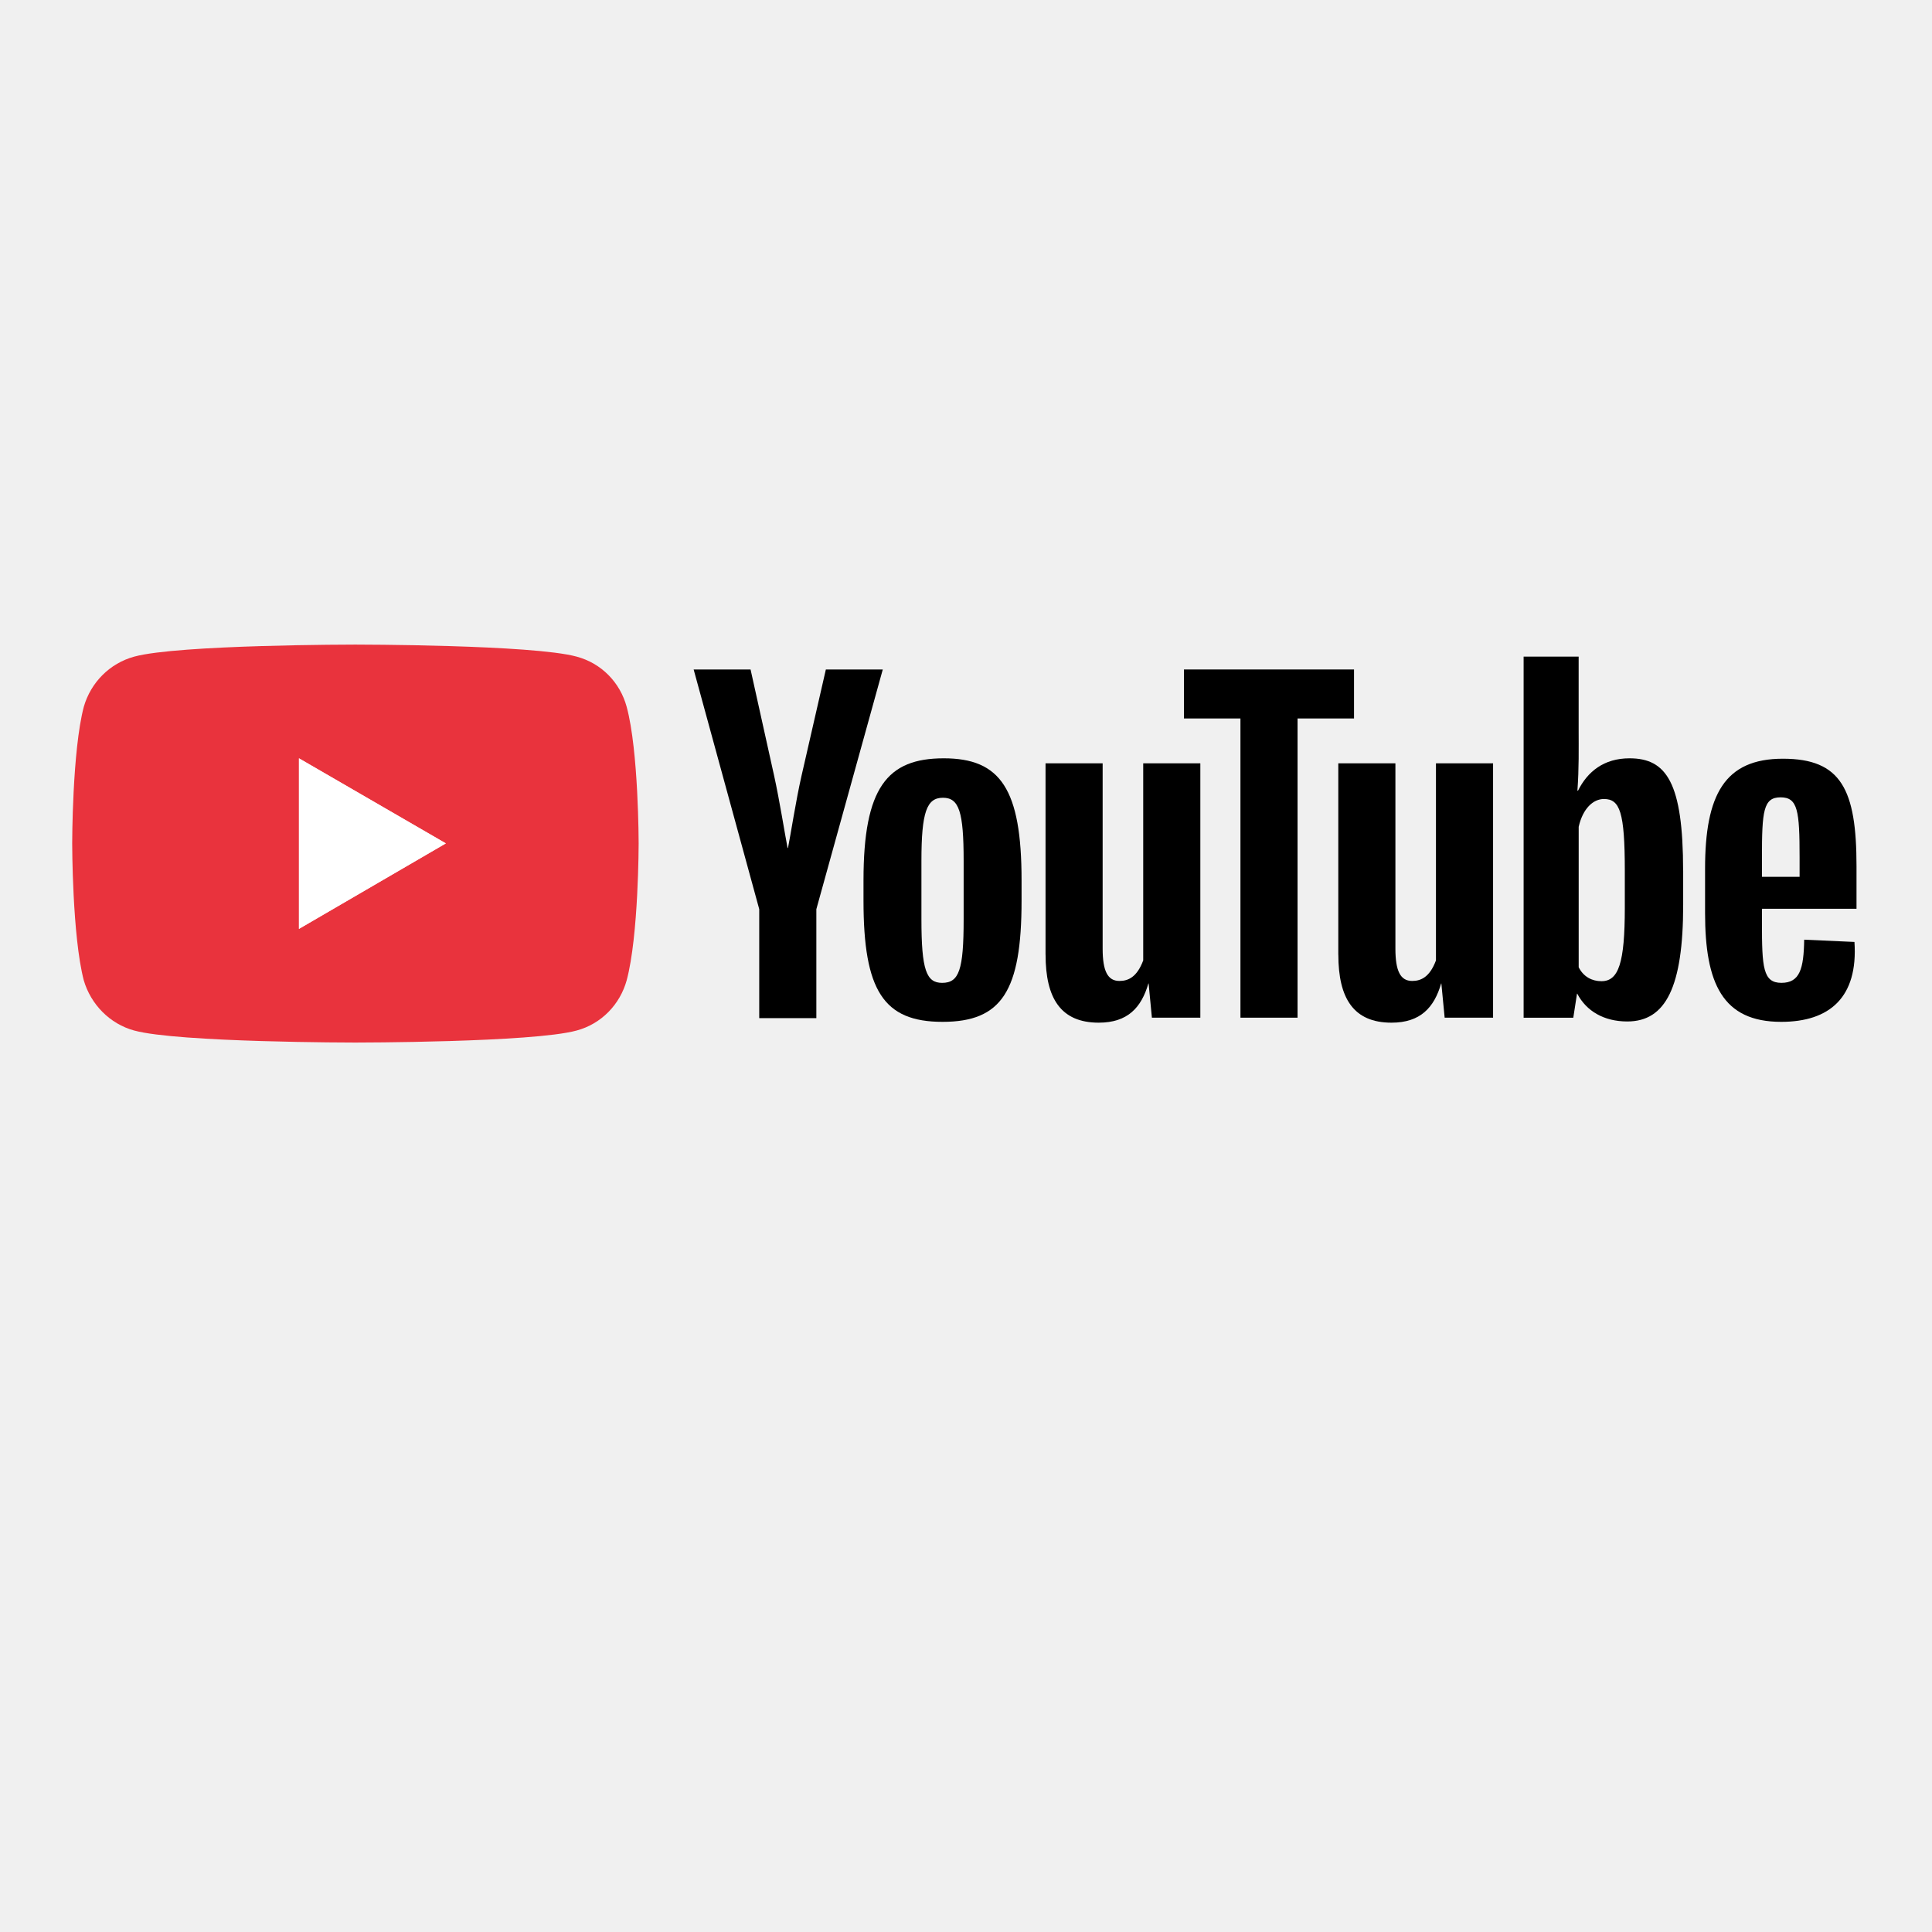
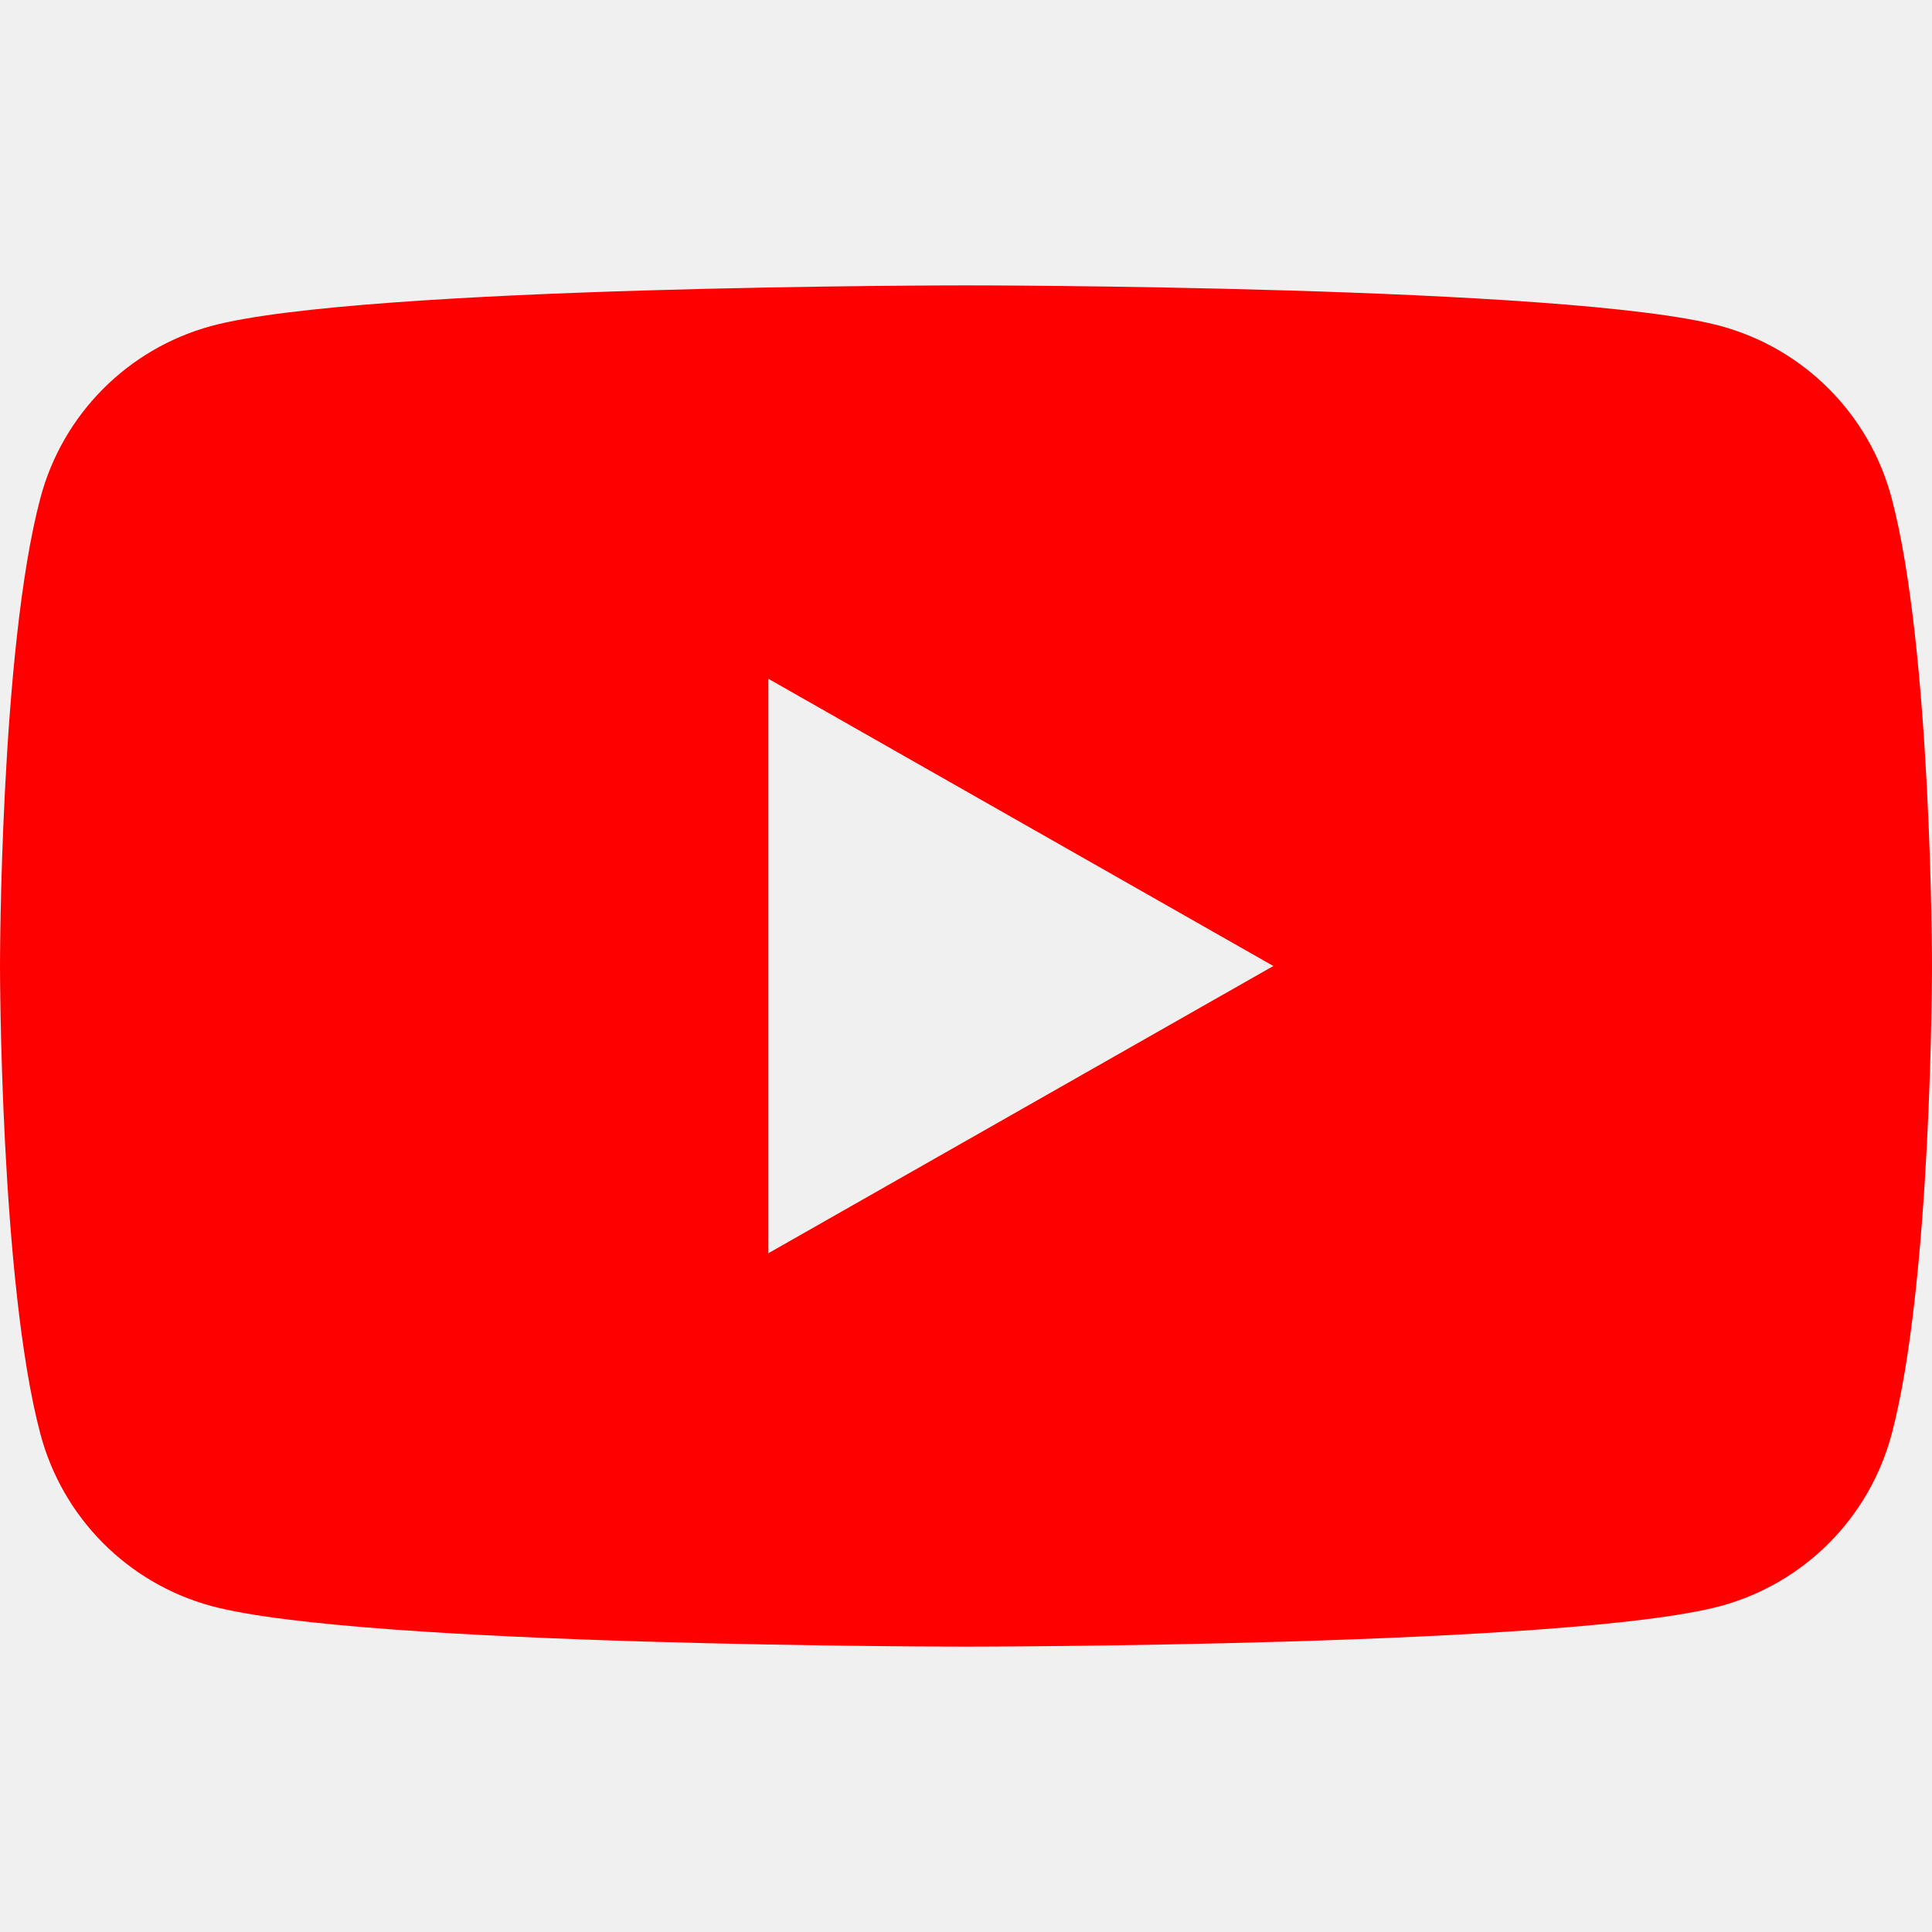
- <svg xmlns="http://www.w3.org/2000/svg" width="500" zoomAndPan="magnify" viewBox="0 0 375 375" height="500" preserveAspectRatio="xMidYMid meet" version="1.0">
-   <defs>
-     <clipPath id="1320fd0ec5">
-       <path d="M 14 125.113 L 124 125.113 L 124 202.363 L 14 202.363 Z M 14 125.113 " clip-rule="nonzero" />
-     </clipPath>
-     <clipPath id="e9db76df03">
-       <path d="M 330 147 L 360.977 147 L 360.977 199 L 330 199 Z M 330 147 " clip-rule="nonzero" />
-     </clipPath>
-   </defs>
-   <g clip-path="url(#1320fd0ec5)">
-     <path fill="#e9333d" d="M 26.062 200.031 C 21.32 198.742 17.629 194.957 16.262 190.285 C 14.012 181.664 14.012 163.699 14.012 163.699 C 14.012 163.699 14.012 145.738 16.262 137.199 C 17.625 132.445 21.32 128.738 26.062 127.449 C 34.574 125.113 68.949 125.113 68.949 125.113 C 68.949 125.113 103.406 125.113 111.918 127.449 C 116.734 128.738 120.348 132.445 121.637 137.195 C 123.961 145.734 123.961 163.699 123.961 163.699 C 123.961 163.699 123.961 181.664 121.637 190.281 C 120.348 194.953 116.734 198.734 111.918 200.027 C 103.406 202.359 68.949 202.359 68.949 202.359 C 68.949 202.359 34.574 202.359 26.062 200.027 Z M 58.027 180.297 L 86.539 163.703 L 58.027 147.188 Z M 58.027 180.297 " fill-opacity="1" fill-rule="nonzero" />
-   </g>
-   <path fill="#ffffff" d="M 58.027 180.297 L 86.539 163.699 L 58.027 147.188 Z M 58.027 180.297 " fill-opacity="1" fill-rule="nonzero" />
-   <path fill="#000000" d="M 147.367 197.617 L 147.367 176.469 L 134.637 129.945 L 145.684 129.945 L 150.258 150.57 C 151.305 155.324 152.387 162.133 152.867 164.59 L 152.949 164.59 C 153.43 162.215 154.477 155.406 155.559 150.652 L 160.297 129.953 L 171.344 129.953 L 158.453 176.473 L 158.453 197.621 L 147.367 197.621 Z M 147.367 197.617 " fill-opacity="1" fill-rule="nonzero" />
-   <path fill="#000000" d="M 198.285 170.871 L 198.285 174.816 C 198.285 192.379 194.434 198.34 182.945 198.34 C 171.461 198.34 167.605 192.219 167.605 174.816 L 167.605 170.871 C 167.605 152.902 172.184 147.188 183.188 147.188 C 194.191 147.188 198.285 153.152 198.285 170.871 Z M 187.043 167.086 C 187.043 157.582 186.16 154.844 183.023 154.844 C 179.887 154.844 178.848 157.582 178.848 167.086 L 178.848 178.449 C 178.848 188.277 179.809 190.773 182.863 190.773 C 186.156 190.773 187.043 188.277 187.043 178.449 Z M 187.043 167.086 " fill-opacity="1" fill-rule="nonzero" />
-   <path fill="#000000" d="M 202.938 185.289 L 202.938 148.156 L 214.023 148.156 L 214.023 184.121 C 214.023 188.469 214.988 190.402 217.281 190.402 C 219.008 190.402 220.695 189.637 221.898 186.414 L 221.898 148.156 L 232.984 148.156 L 232.984 197.531 L 223.582 197.531 L 222.945 190.887 L 222.902 190.887 C 221.539 195.602 218.848 198.5 213.266 198.5 C 205.875 198.5 202.945 193.746 202.945 185.289 Z M 202.938 185.289 " fill-opacity="1" fill-rule="nonzero" />
-   <path fill="#000000" d="M 240.77 197.531 L 240.77 139.453 L 229.805 139.453 L 229.805 129.945 L 262.816 129.945 L 262.816 139.453 L 251.855 139.453 L 251.855 197.531 Z M 240.77 197.531 " fill-opacity="1" fill-rule="nonzero" />
-   <path fill="#000000" d="M 259.762 185.289 L 259.762 148.156 L 270.848 148.156 L 270.848 184.121 C 270.848 188.469 271.812 190.402 274.102 190.402 C 275.828 190.402 277.516 189.637 278.719 186.414 L 278.719 148.156 L 289.805 148.156 L 289.805 197.531 L 280.406 197.531 L 279.766 190.887 L 279.727 190.887 C 278.363 195.602 275.672 198.5 270.09 198.5 C 262.699 198.5 259.77 193.746 259.77 185.289 Z M 259.762 185.289 " fill-opacity="1" fill-rule="nonzero" />
-   <path fill="#000000" d="M 326.703 169.02 L 326.703 175.625 C 326.703 191.574 323.328 198.266 315.855 198.266 C 311.32 198.266 307.906 196.25 306.141 192.867 L 306.098 192.867 L 305.375 197.539 L 295.734 197.539 L 295.734 127.449 L 306.414 127.449 L 306.414 141.625 C 306.414 145.332 306.496 149.039 306.176 153.469 L 306.293 153.469 C 308.137 149.762 311.316 147.188 316.289 147.188 C 323.441 147.188 326.691 151.859 326.691 169.02 Z M 315.375 169.02 C 315.375 157.582 314.41 155.086 311.32 155.086 C 309.234 155.086 307.227 156.934 306.422 160.48 L 306.422 187.75 C 307.383 189.645 309.07 190.449 310.84 190.449 C 314.172 190.449 315.375 186.902 315.375 176.191 Z M 315.375 169.02 " fill-opacity="1" fill-rule="nonzero" />
-   <g clip-path="url(#e9db76df03)">
-     <path fill="#000000" d="M 360.348 176.391 L 341.992 176.391 L 341.992 179.09 C 341.992 187.793 342.195 190.77 345.773 190.77 C 349.348 190.77 350.105 188.027 350.191 182.391 L 359.949 182.832 C 360.672 193.586 355.129 198.34 345.73 198.34 C 334.328 198.34 330.953 190.852 330.953 177.234 L 330.953 168.613 C 330.953 154.277 334.734 147.266 346.055 147.266 C 357.375 147.266 360.348 153.227 360.348 168.129 Z M 341.992 166.438 L 341.992 170.188 L 349.301 170.188 L 349.301 166.438 C 349.301 157.336 348.945 154.762 345.605 154.762 C 342.27 154.762 341.992 157.418 341.992 166.438 Z M 341.992 166.438 " fill-opacity="1" fill-rule="nonzero" />
-   </g>
+ <svg xmlns="http://www.w3.org/2000/svg" viewBox="0 0 24 24" fill="#FF0000">
+   <path d="M23.498 6.186a3.016 3.016 0 0 0-2.122-2.136C19.505 3.545 12 3.545 12 3.545s-7.505 0-9.377.505A3.017 3.017 0 0 0 .502 6.186C0 8.07 0 12 0 12s0 3.93.502 5.814a3.016 3.016 0 0 0 2.122 2.136c1.871.505 9.376.505 9.376.505s7.505 0 9.377-.505a3.015 3.015 0 0 0 2.122-2.136C24 15.93 24 12 24 12s0-3.93-.502-5.814zM9.545 15.568V8.432L15.818 12l-6.273 3.568z" />
</svg>
